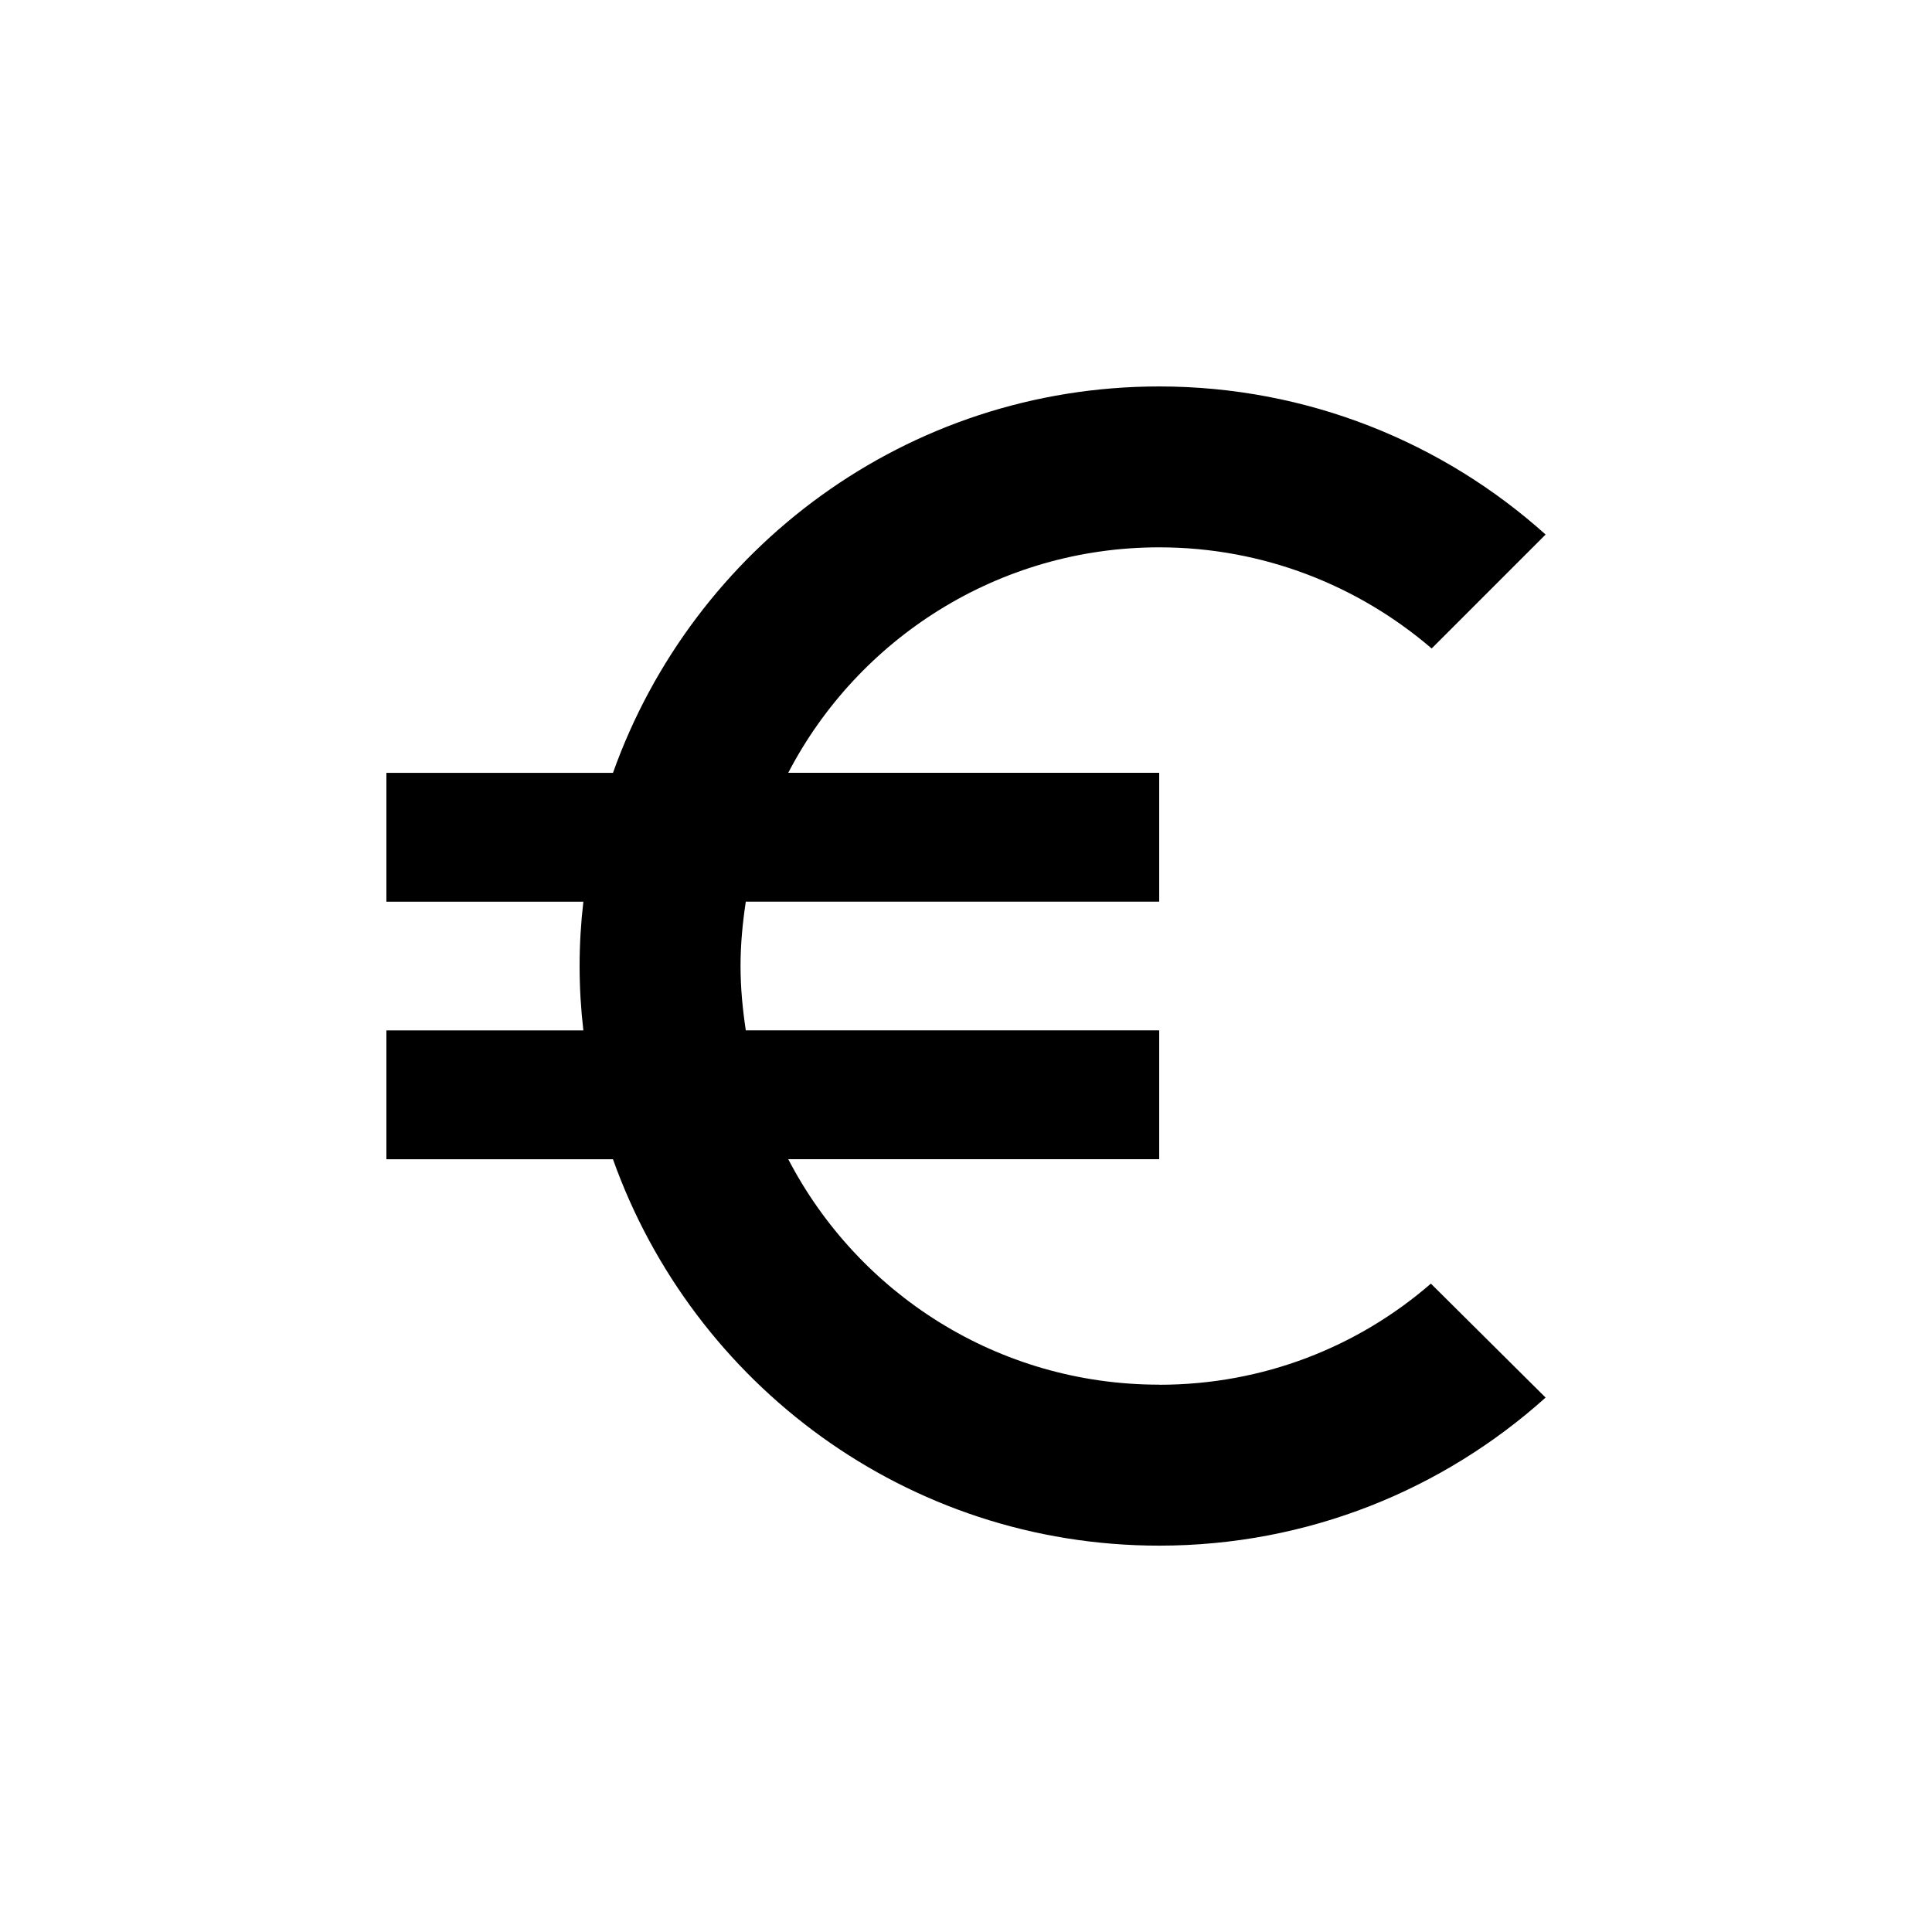
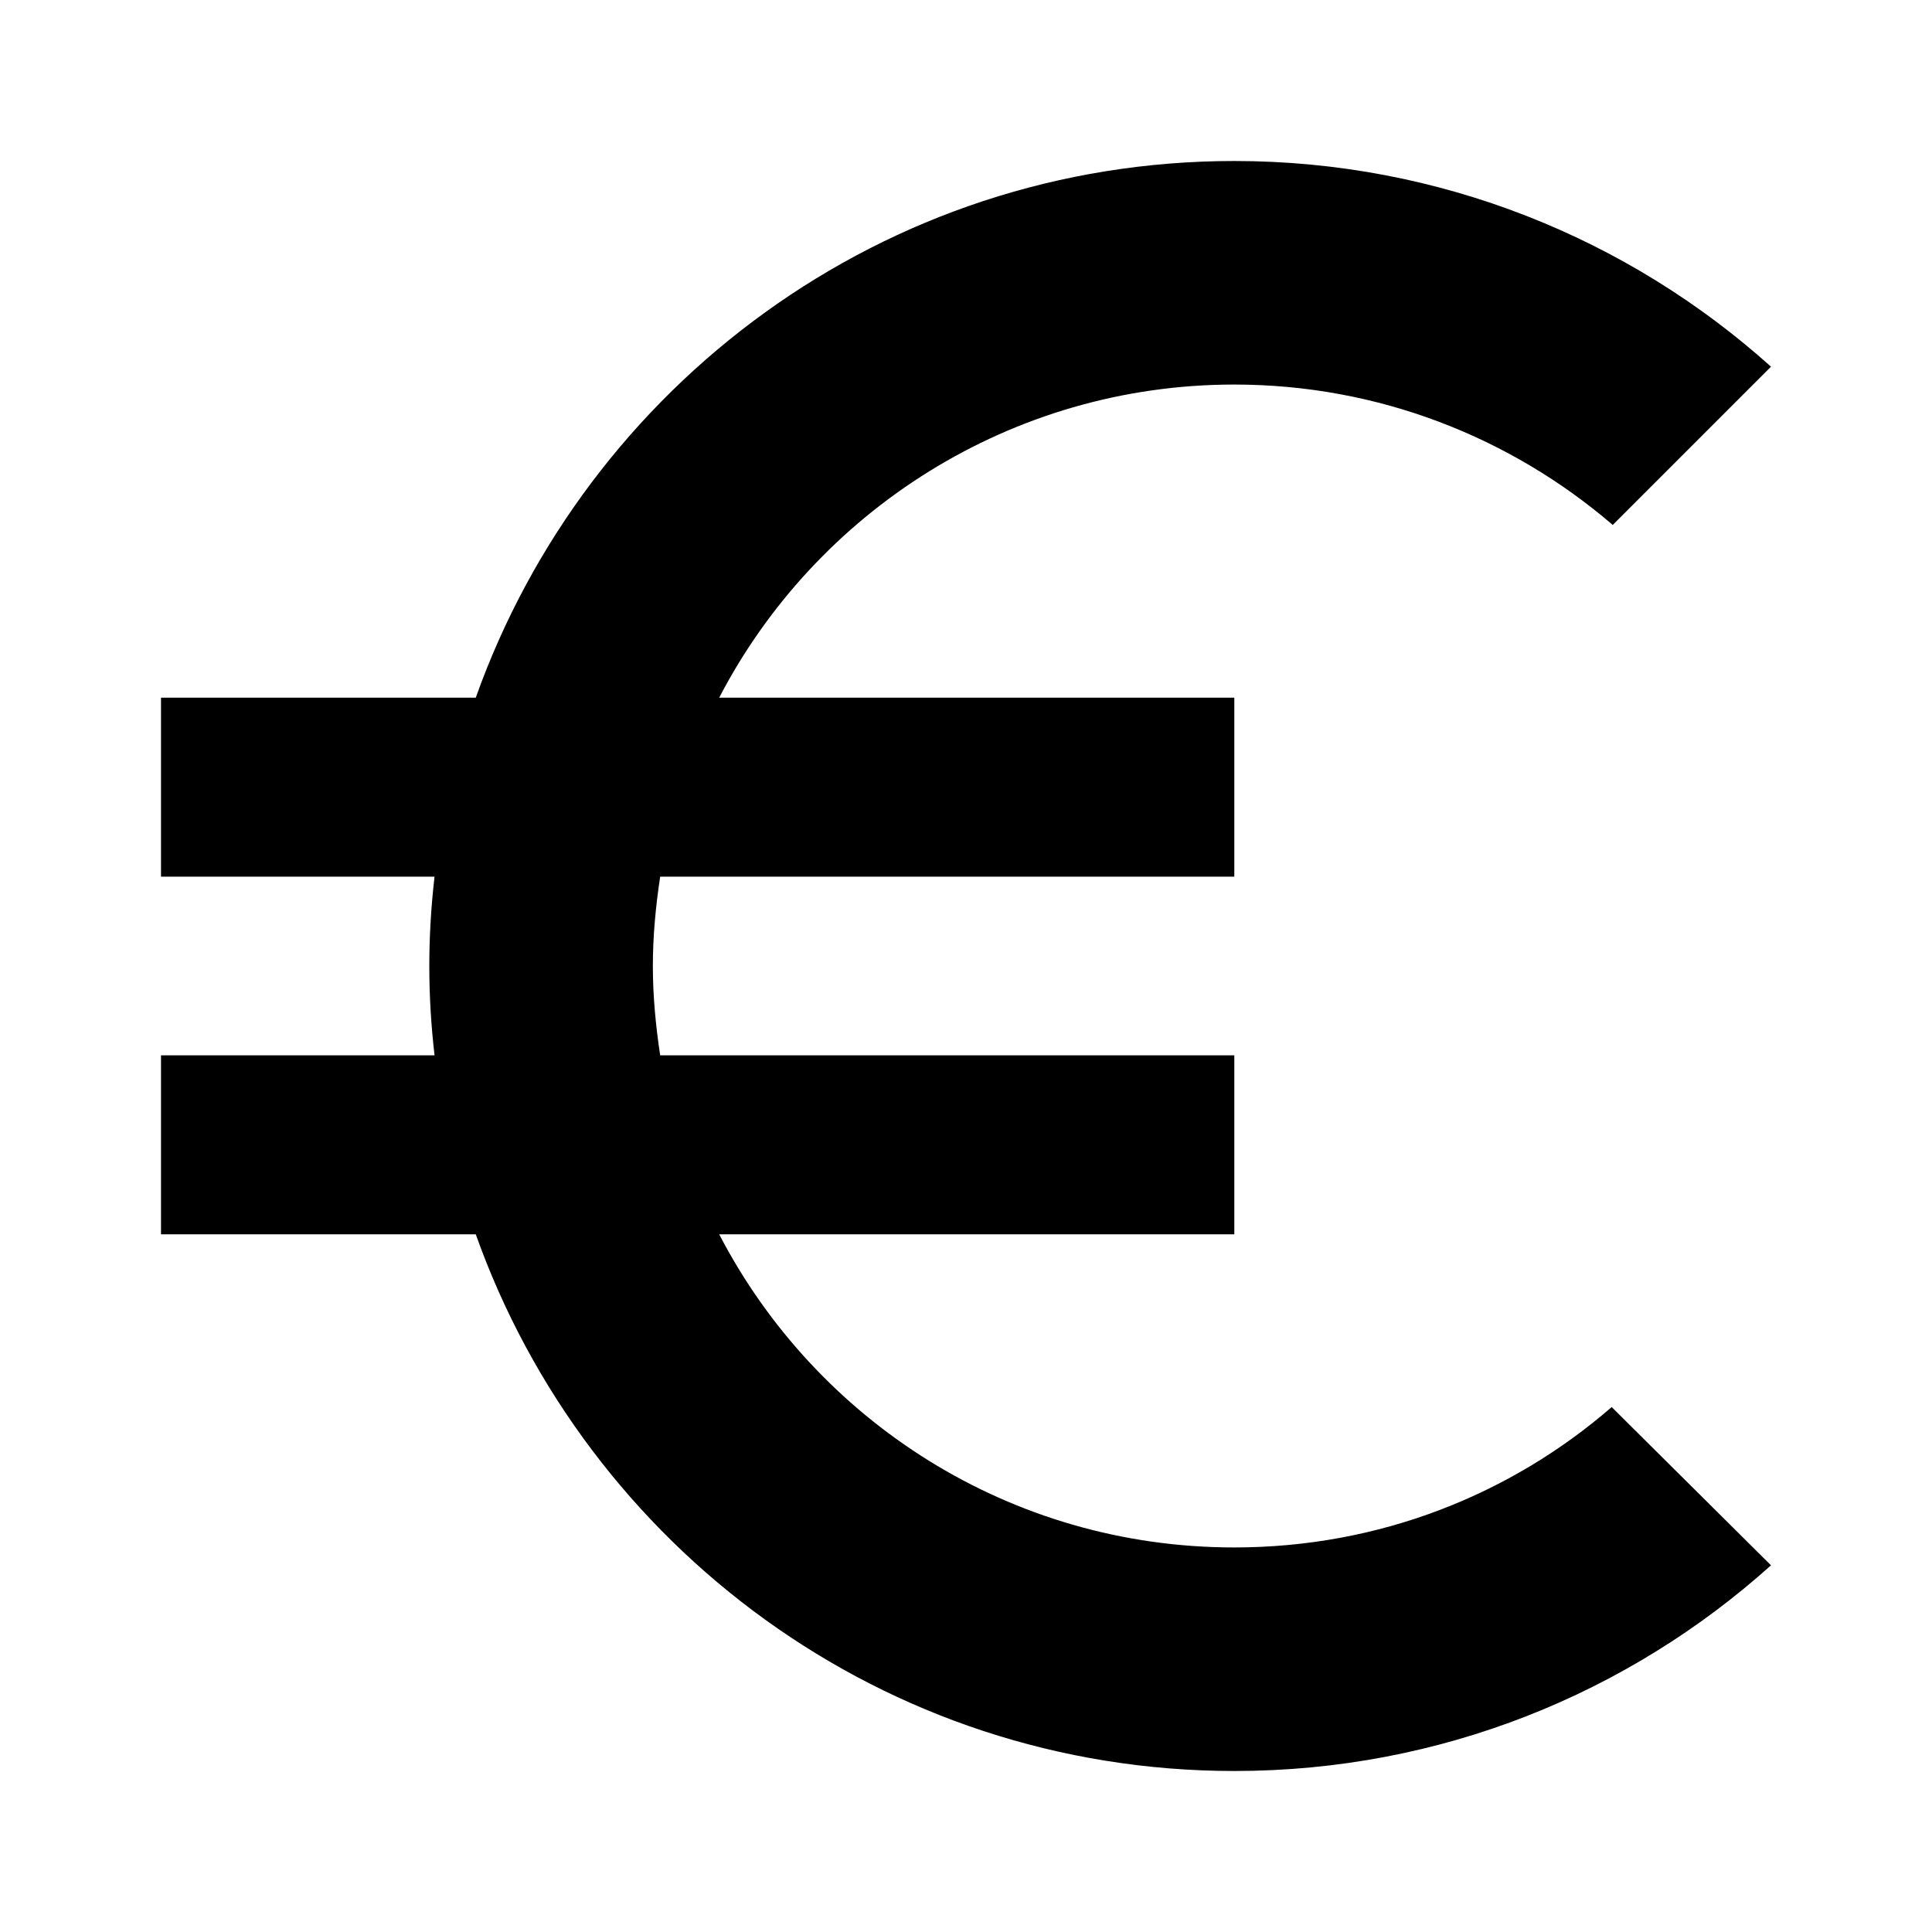
- <svg xmlns="http://www.w3.org/2000/svg" width="40" height="40" viewBox="0 0 40 40" fill="none">
-   <path id="svg_1" fill="currentColor" fill-rule="nonzero" d="m24,28.668c-3.348,0 -6.238,-1.895 -7.68,-4.668l7.68,0l0,-2.668l-8.559,0c-0.066,-0.438 -0.109,-0.879 -0.109,-1.332c0,-0.453 0.043,-0.895 0.109,-1.332l8.559,0l0,-2.668l-7.68,0c1.441,-2.773 4.348,-4.668 7.68,-4.668c2.148,0 4.121,0.789 5.641,2.094l2.359,-2.359c-2.121,-1.906 -4.934,-3.066 -8,-3.066c-5.227,0 -9.652,3.348 -11.309,8l-4.691,0l0,2.668l4.078,0c-0.051,0.438 -0.078,0.879 -0.078,1.332c0,0.453 0.027,0.895 0.078,1.332l-4.078,0l0,2.668l4.691,0c1.656,4.652 6.082,8 11.309,8c3.078,0 5.879,-1.16 8,-3.066l-2.375,-2.359c-1.504,1.305 -3.465,2.094 -5.625,2.094zm0,0" />
+ <svg xmlns="http://www.w3.org/2000/svg" width="24px" height="24px" viewBox="0 0 24 24" fill="none">
+   <path id="svg_1" fill-rule="nonzero" d="M 15.333 19.223 C 12.544 19.223 10.135 17.645 8.934 15.333 L 15.333 15.333 L 15.333 13.11 L 8.201 13.11 C 8.146 12.745 8.11 12.378 8.11 12 C 8.11 11.622 8.146 11.255 8.201 10.89 L 15.333 10.89 L 15.333 8.667 L 8.934 8.667 C 10.135 6.355 12.557 4.777 15.333 4.777 C 17.124 4.777 18.768 5.434 20.034 6.521 L 22 4.555 C 20.232 2.967 17.889 2 15.333 2 C 10.978 2 7.29 4.79 5.91 8.667 L 2 8.667 L 2 10.89 L 5.398 10.89 C 5.356 11.255 5.333 11.622 5.333 12 C 5.333 12.378 5.356 12.745 5.398 13.11 L 2 13.11 L 2 15.333 L 5.91 15.333 C 7.29 19.21 10.978 22 15.333 22 C 17.898 22 20.232 21.033 22 19.445 L 20.021 17.479 C 18.768 18.566 17.133 19.223 15.333 19.223 Z M 15.333 19.223" style="fill: currentcolor;" />
</svg>
